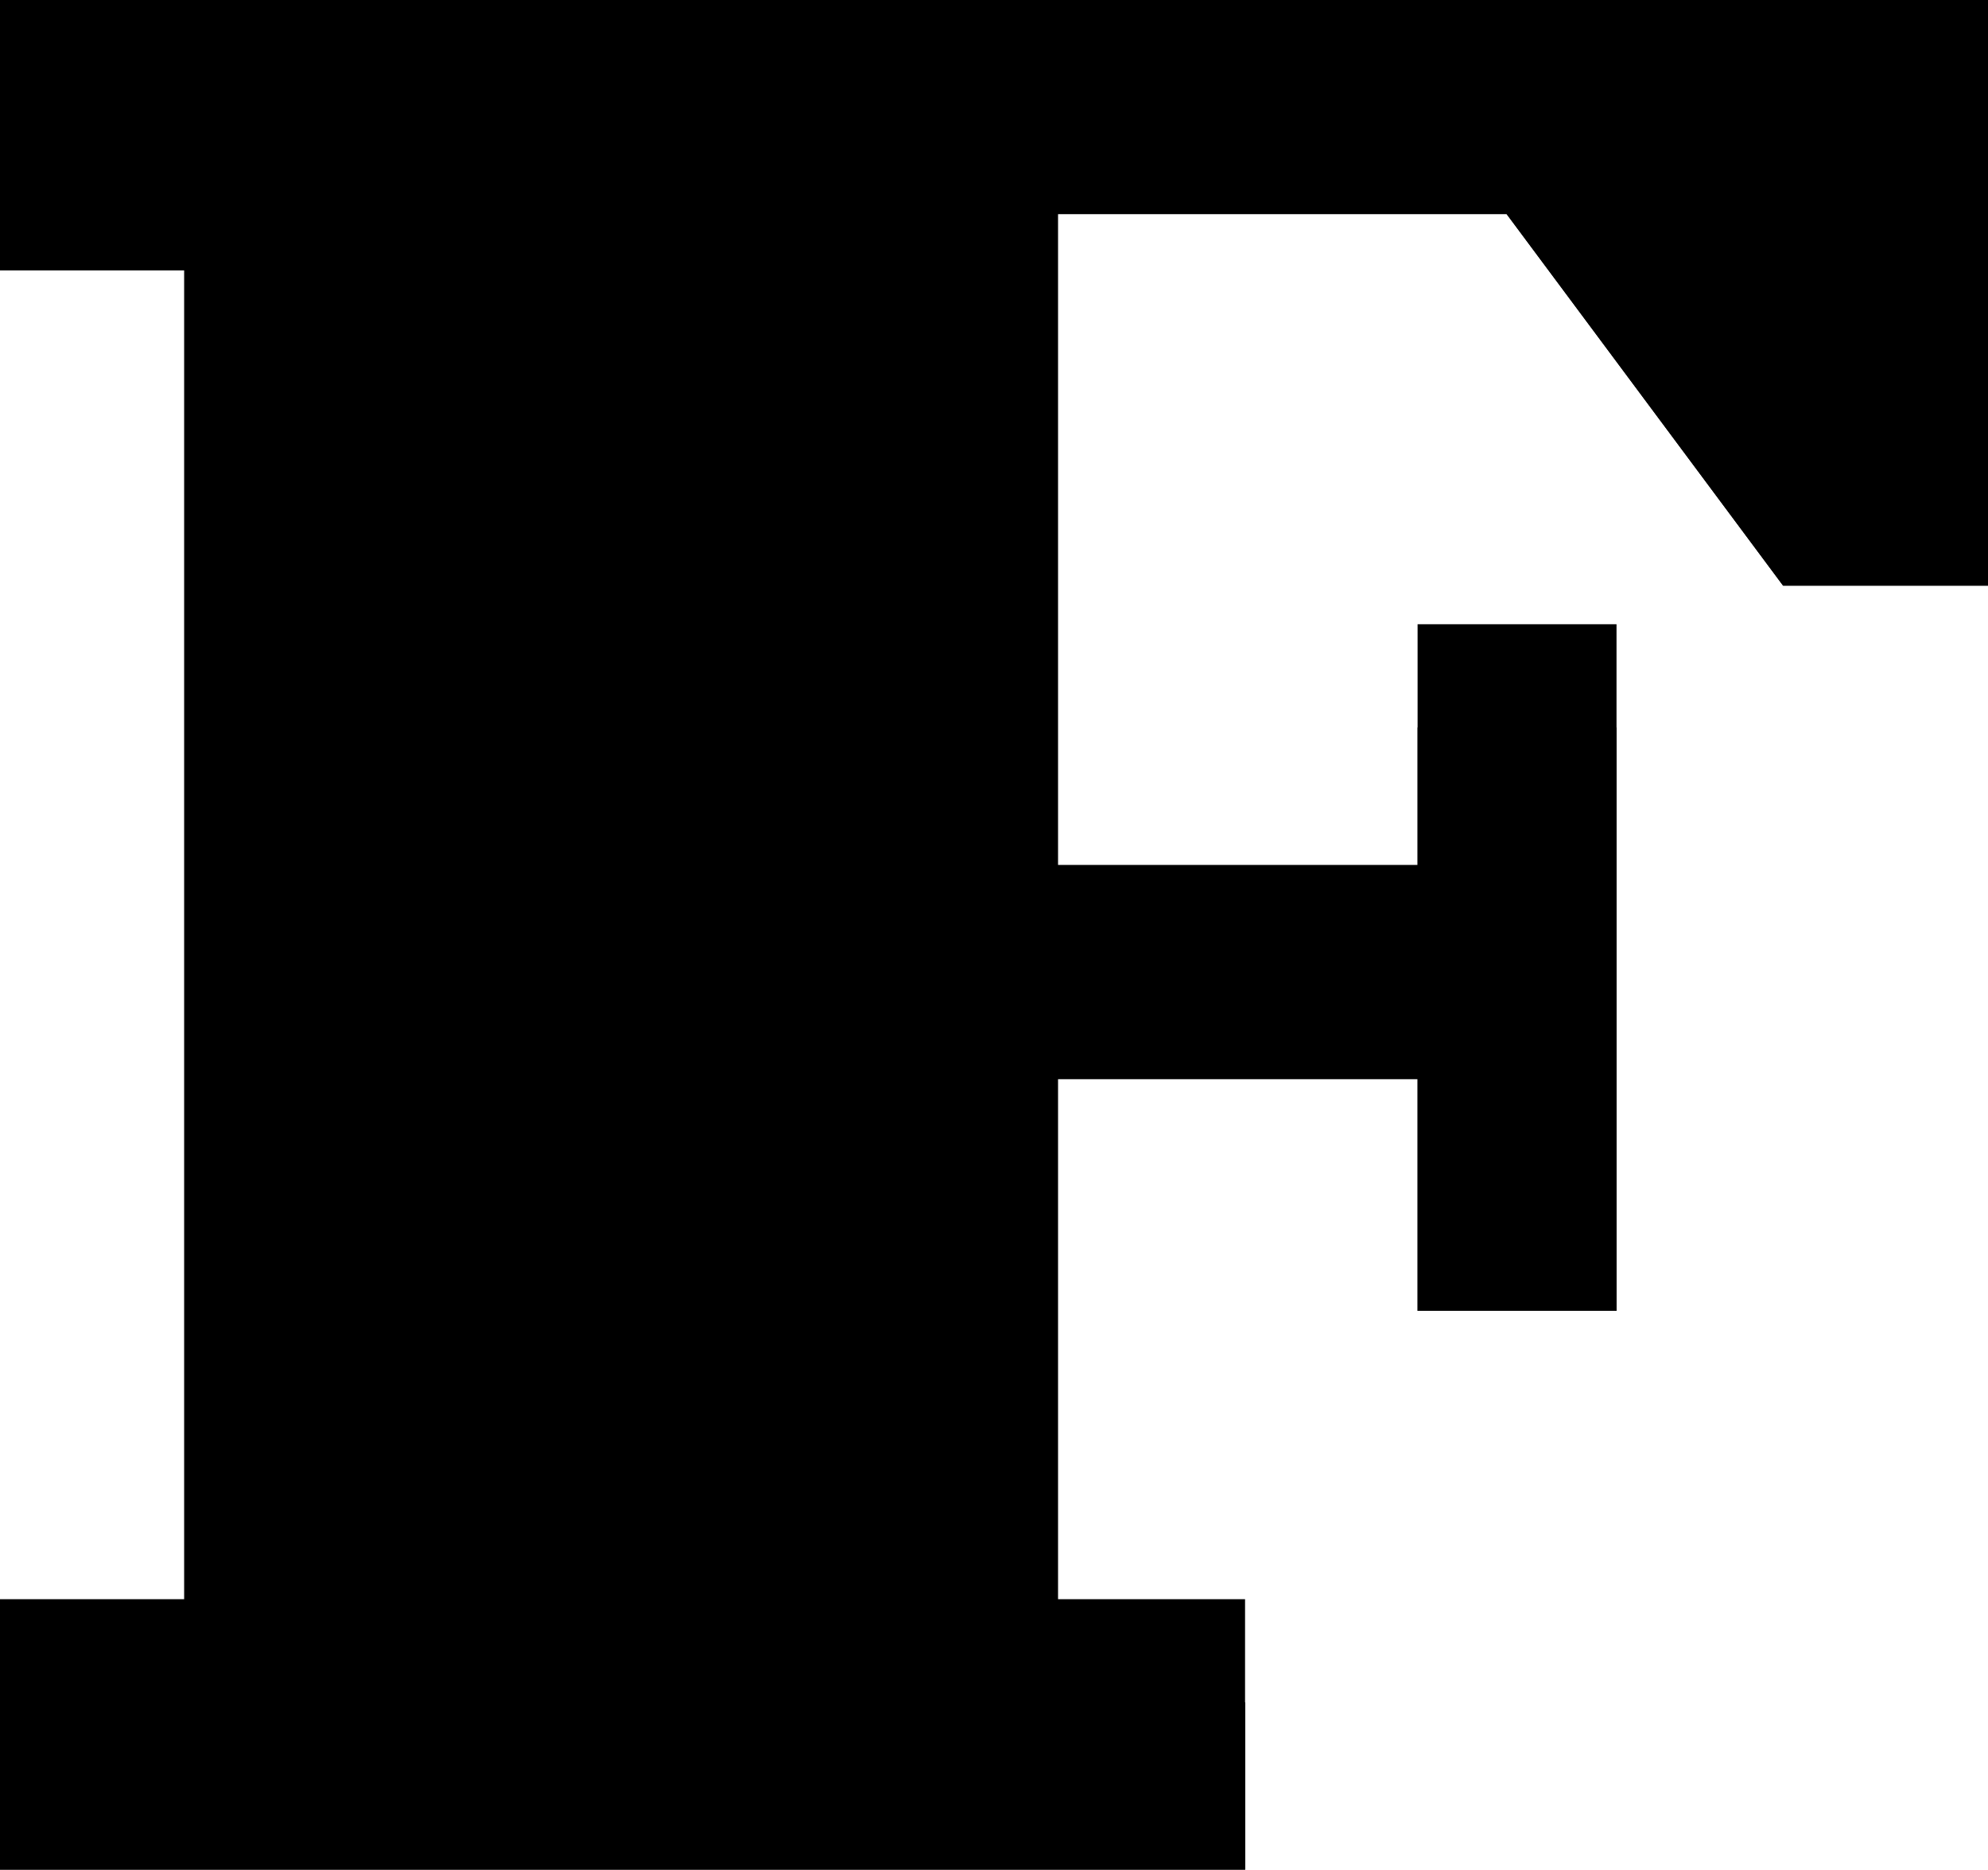
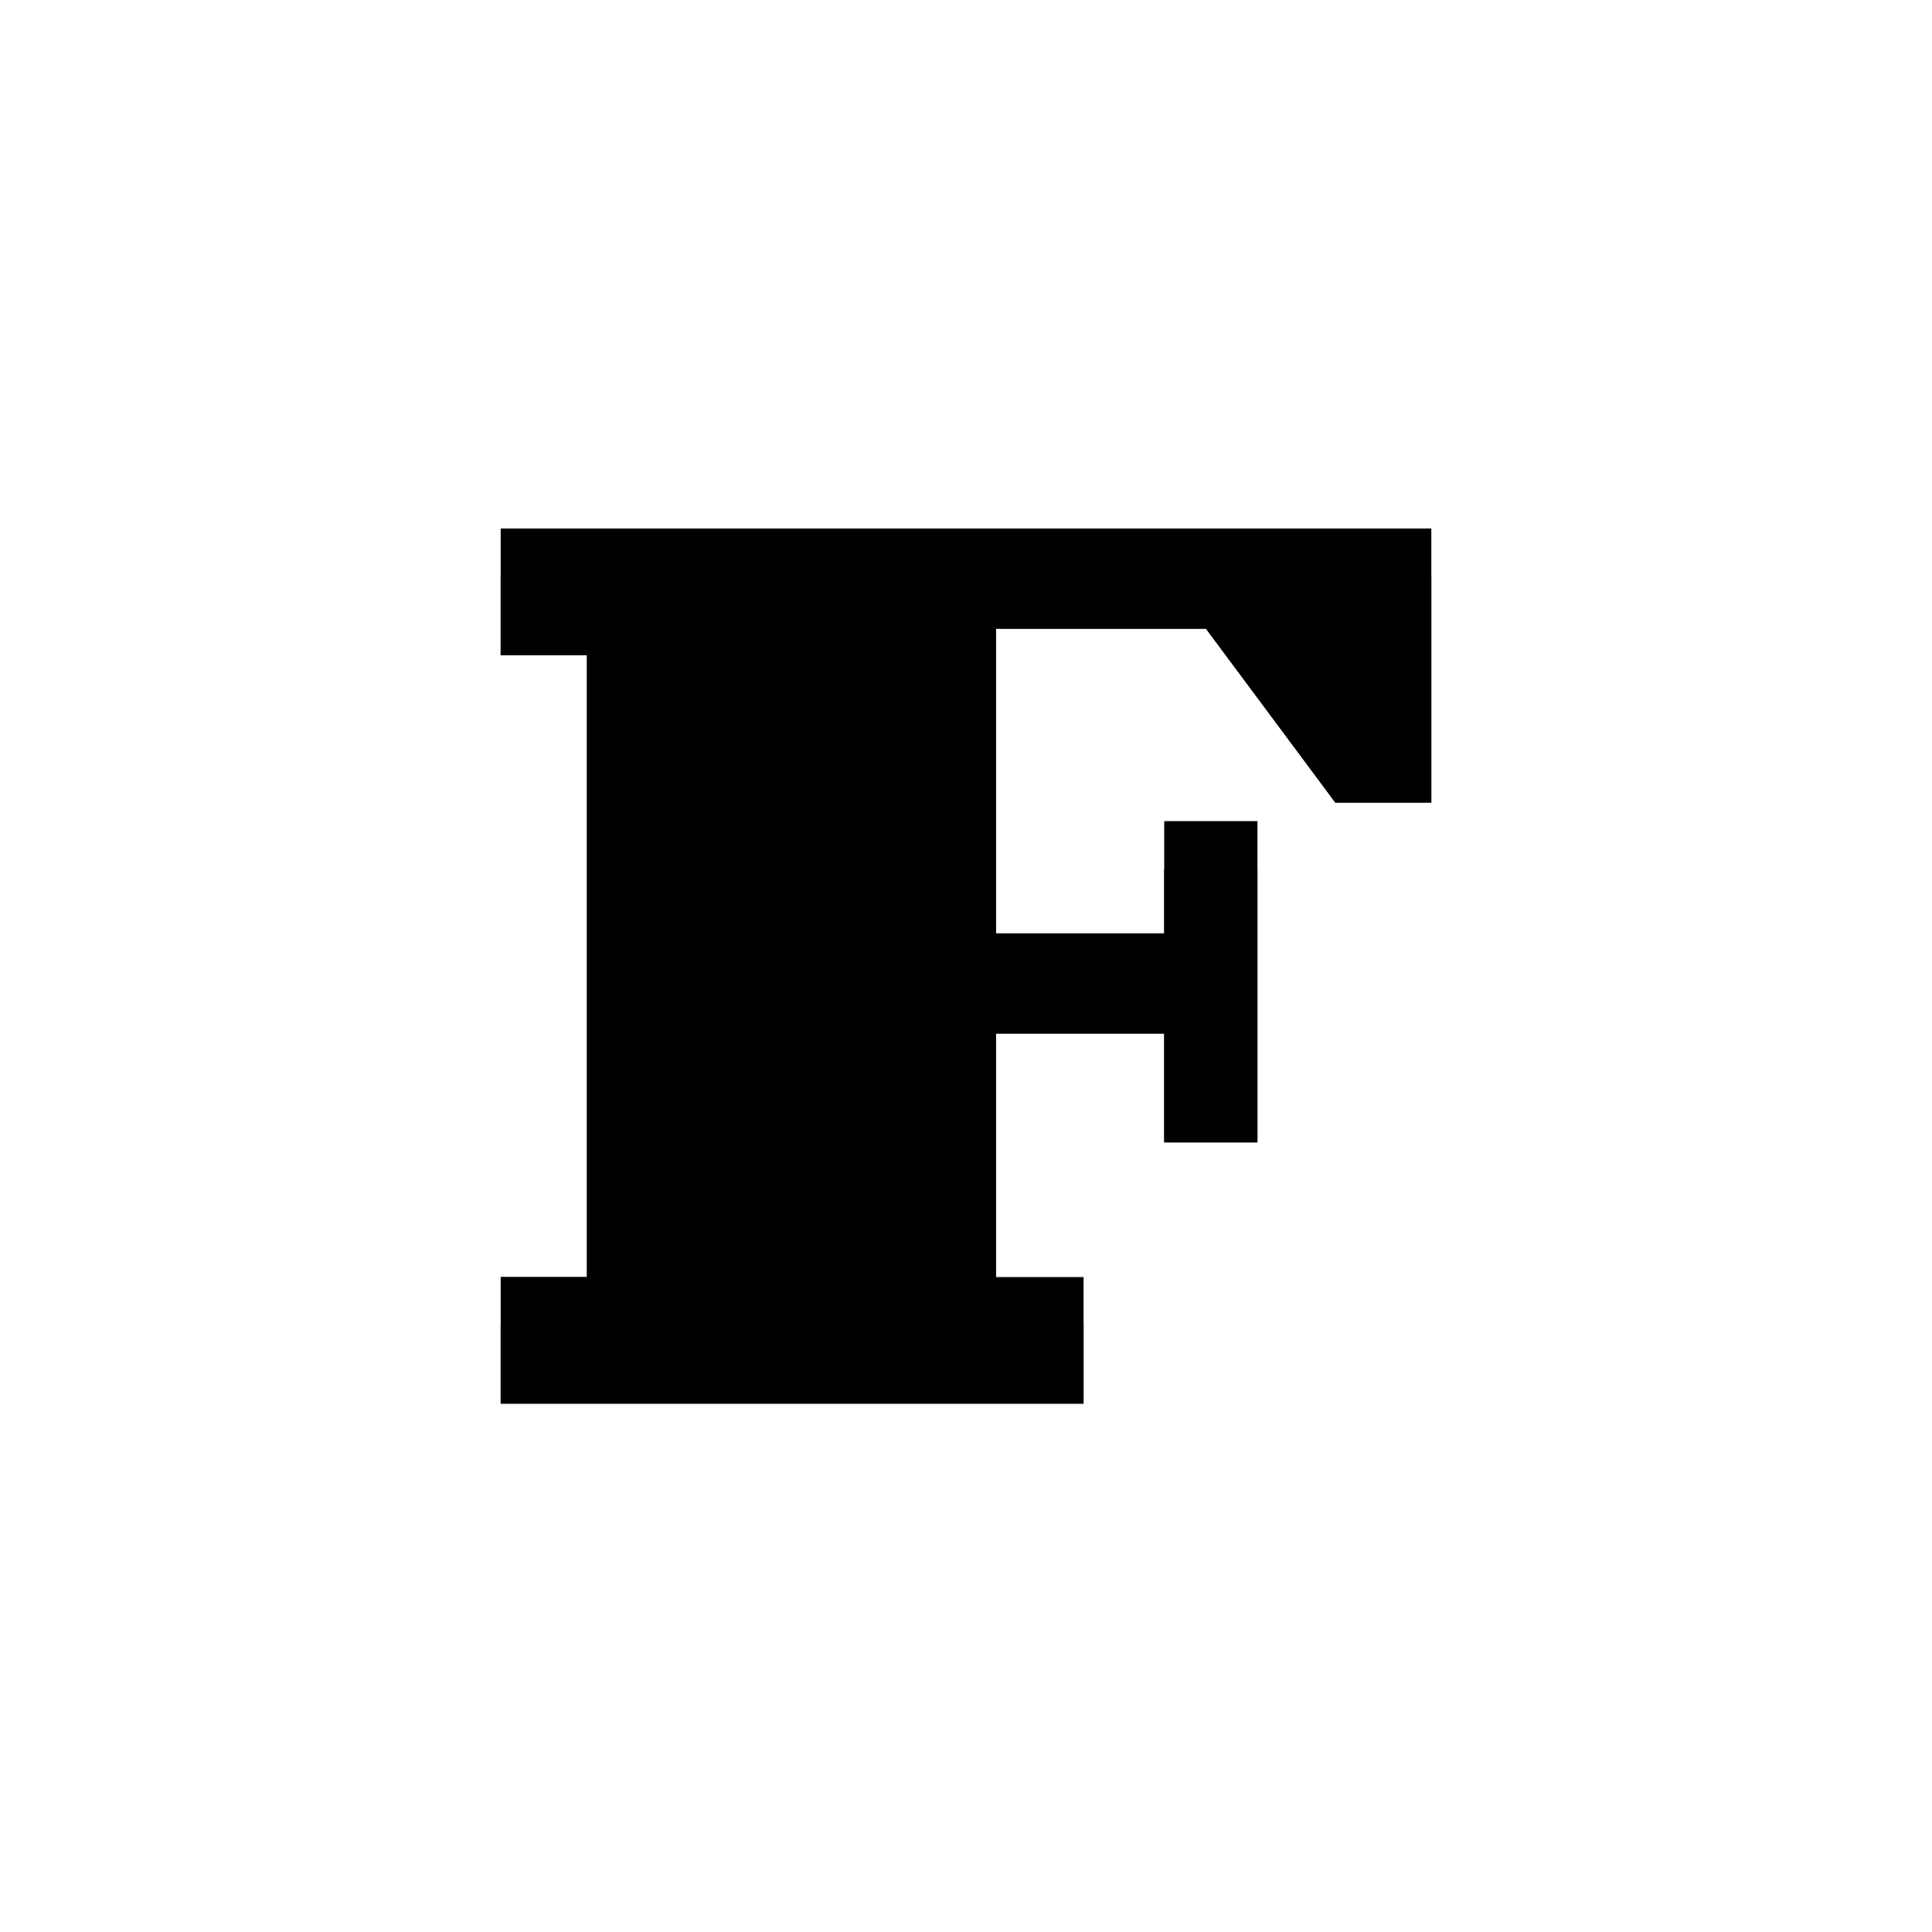
- <svg viewBox="0 0 96.33 90.57">
-   <path class="fBottom" d="M96.33,0V28.37H86.4L73,10.37H51.26V41.9H68.69V30.24h9.64V63.5H68.69V52.27H51.26v25.2h9.07v13.1H0V77.47H8.93V13.1H0V0Z" />
-   <polygon class="fFace" points="0 13.1 8.93 13.1 8.93 18.1 8.93 77.47 8.93 82.47 0 82.47 0 90.57 60.34 90.57 60.34 82.47 51.26 82.47 51.26 77.47 51.26 57.27 51.26 52.27 68.69 52.27 68.69 57.27 68.69 63.5 78.33 63.5 78.33 35.24 68.69 35.24 68.69 41.9 68.69 46.9 51.26 46.9 51.26 41.9 51.26 15.37 51.26 10.37 73.01 10.37 86.4 28.37 96.33 28.37 96.33 5 0 5 0 13.1" />
+ <svg viewBox="0 0 200 200">
+   <path class="fBottom" d="M148.17,54.71V83.08h-9.94l-13.39-18H103.1V96.62h17.42V85h9.65v33.27h-9.65V107H103.1v25.2h9.07v13.11H51.83V132.18h8.93V67.82H51.83V54.71Z" />
+   <polygon class="fFace" points="51.83 67.82 60.76 67.82 60.76 72.82 60.76 132.18 60.76 137.18 51.83 137.18 51.83 145.29 112.17 145.29 112.17 137.18 103.1 137.18 103.1 132.18 103.1 111.98 103.1 106.98 120.52 106.98 120.52 111.98 120.52 118.22 130.17 118.22 130.17 89.95 120.52 89.95 120.52 96.62 120.52 101.62 103.1 101.62 103.1 96.62 103.1 70.08 103.1 65.08 124.84 65.08 138.23 83.08 148.17 83.08 148.17 59.71 51.83 59.71 51.83 67.82" />
</svg>
